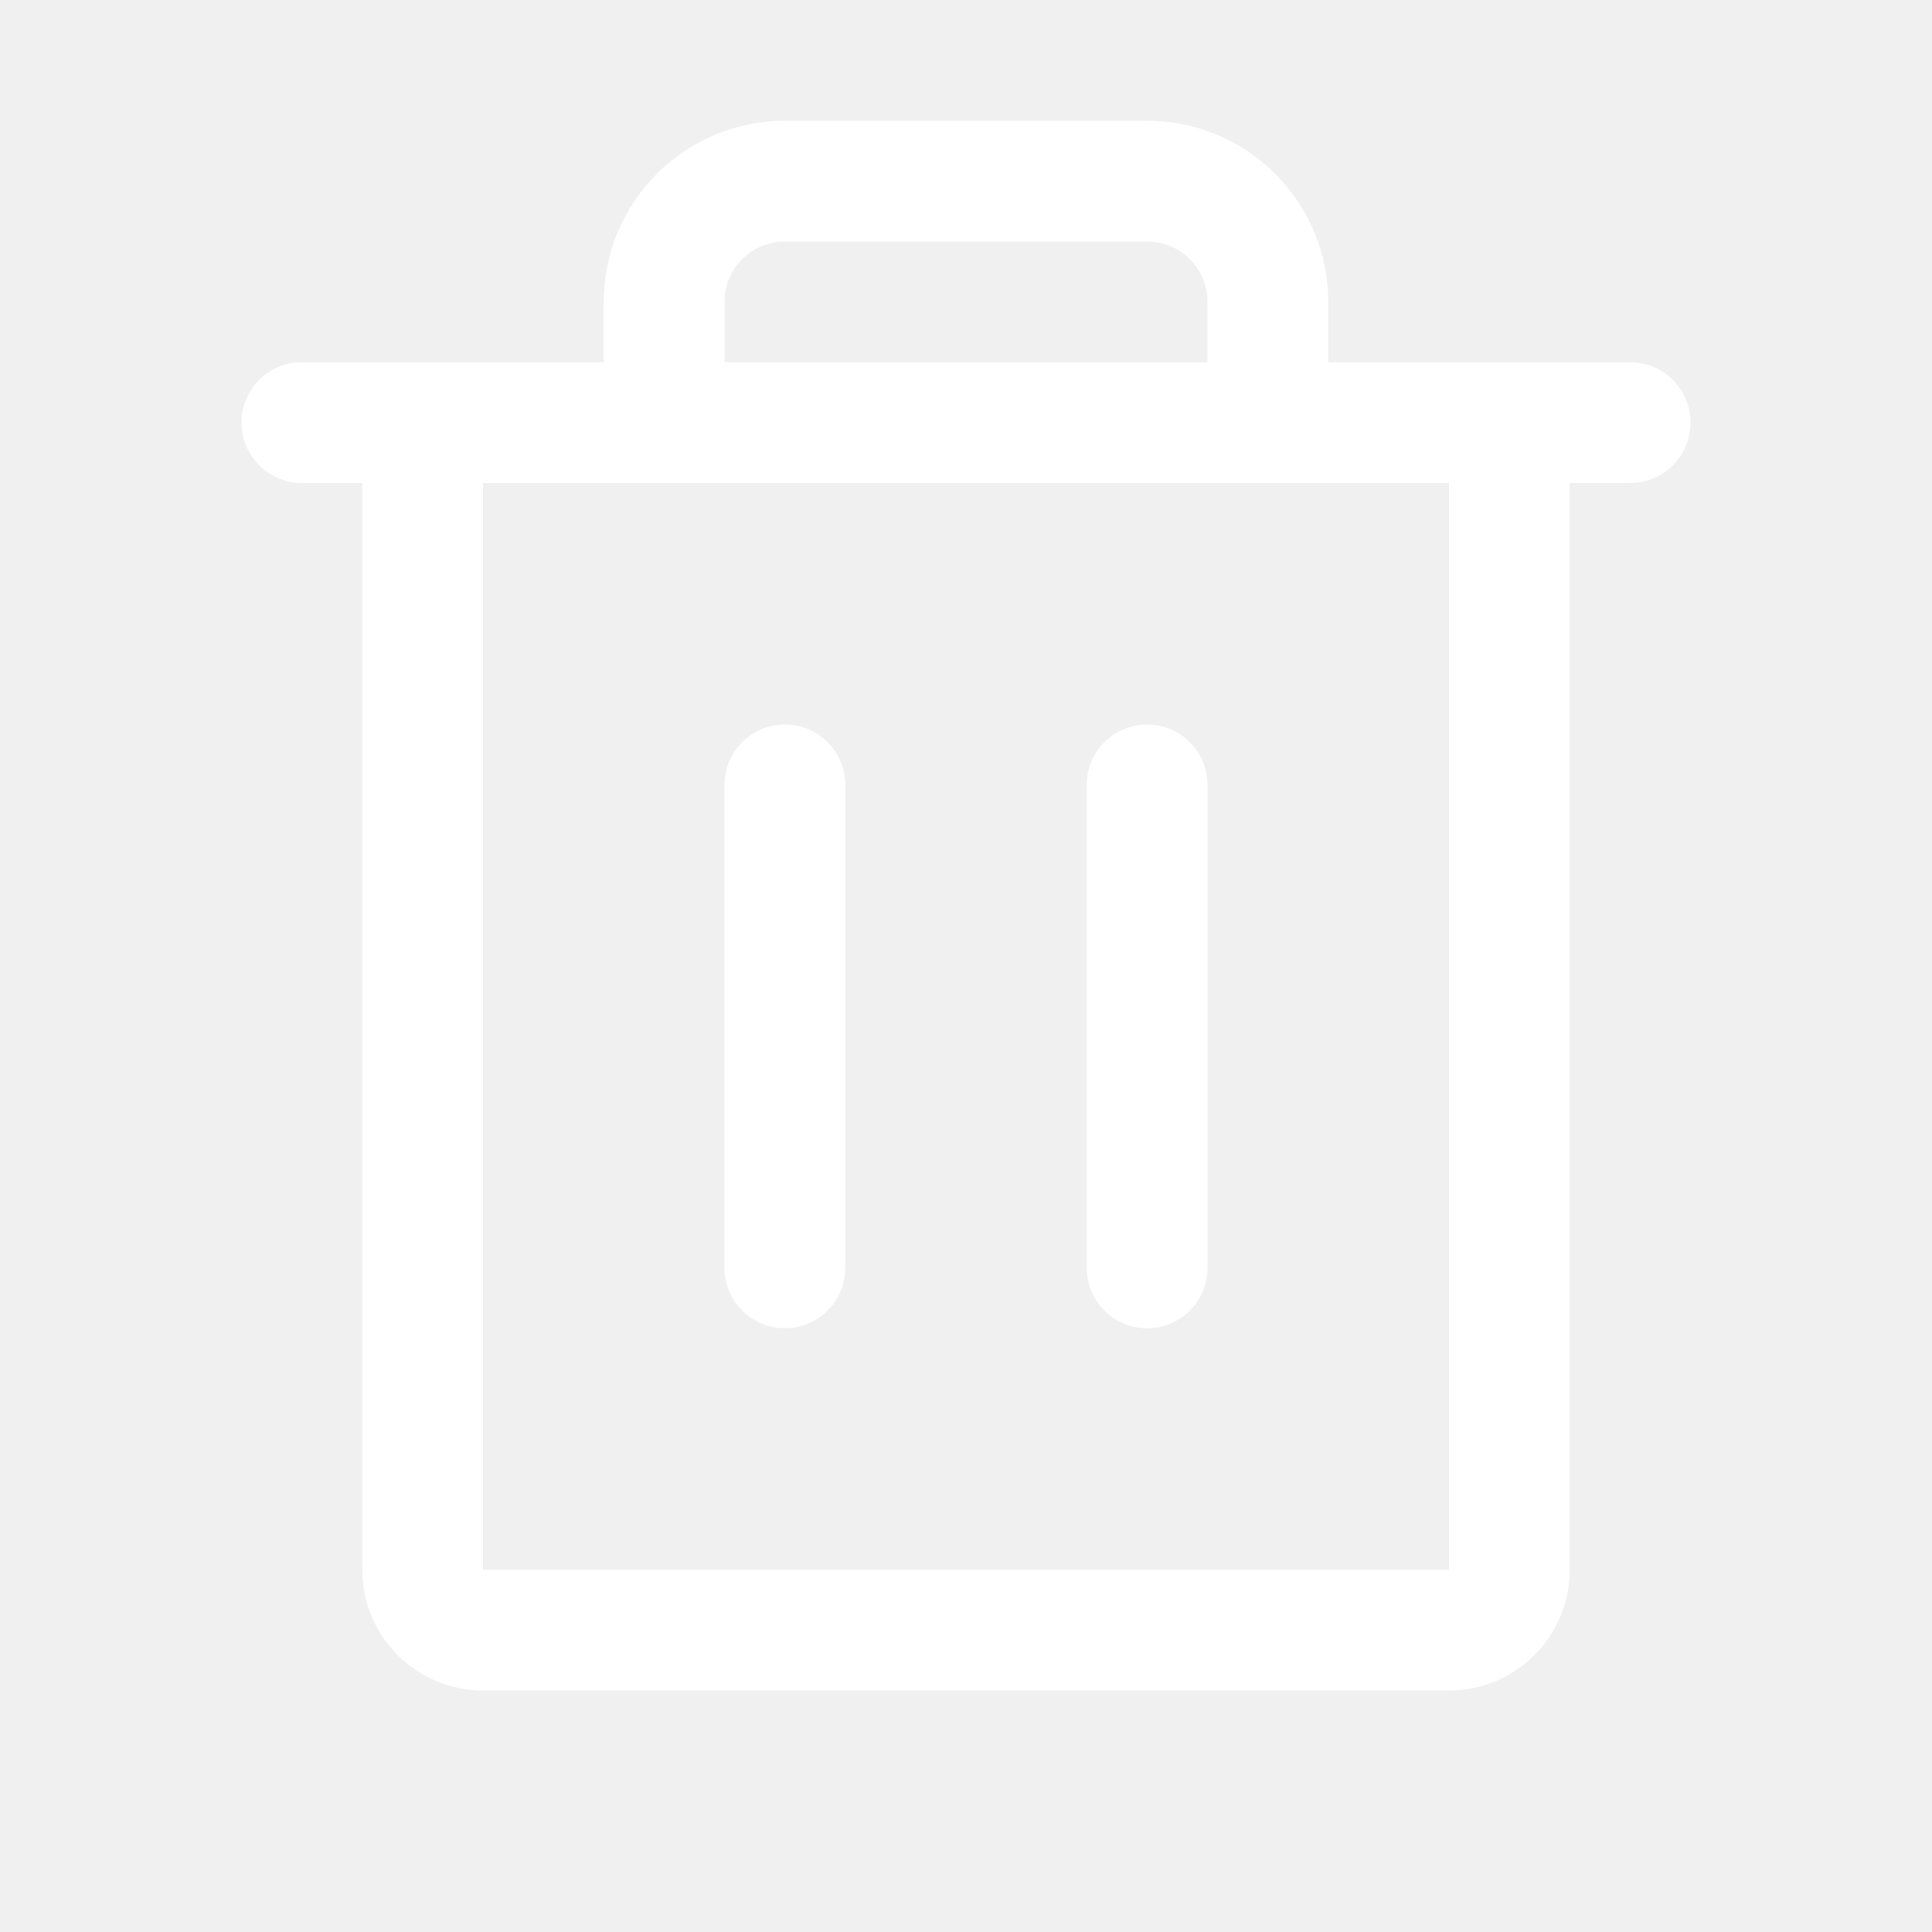
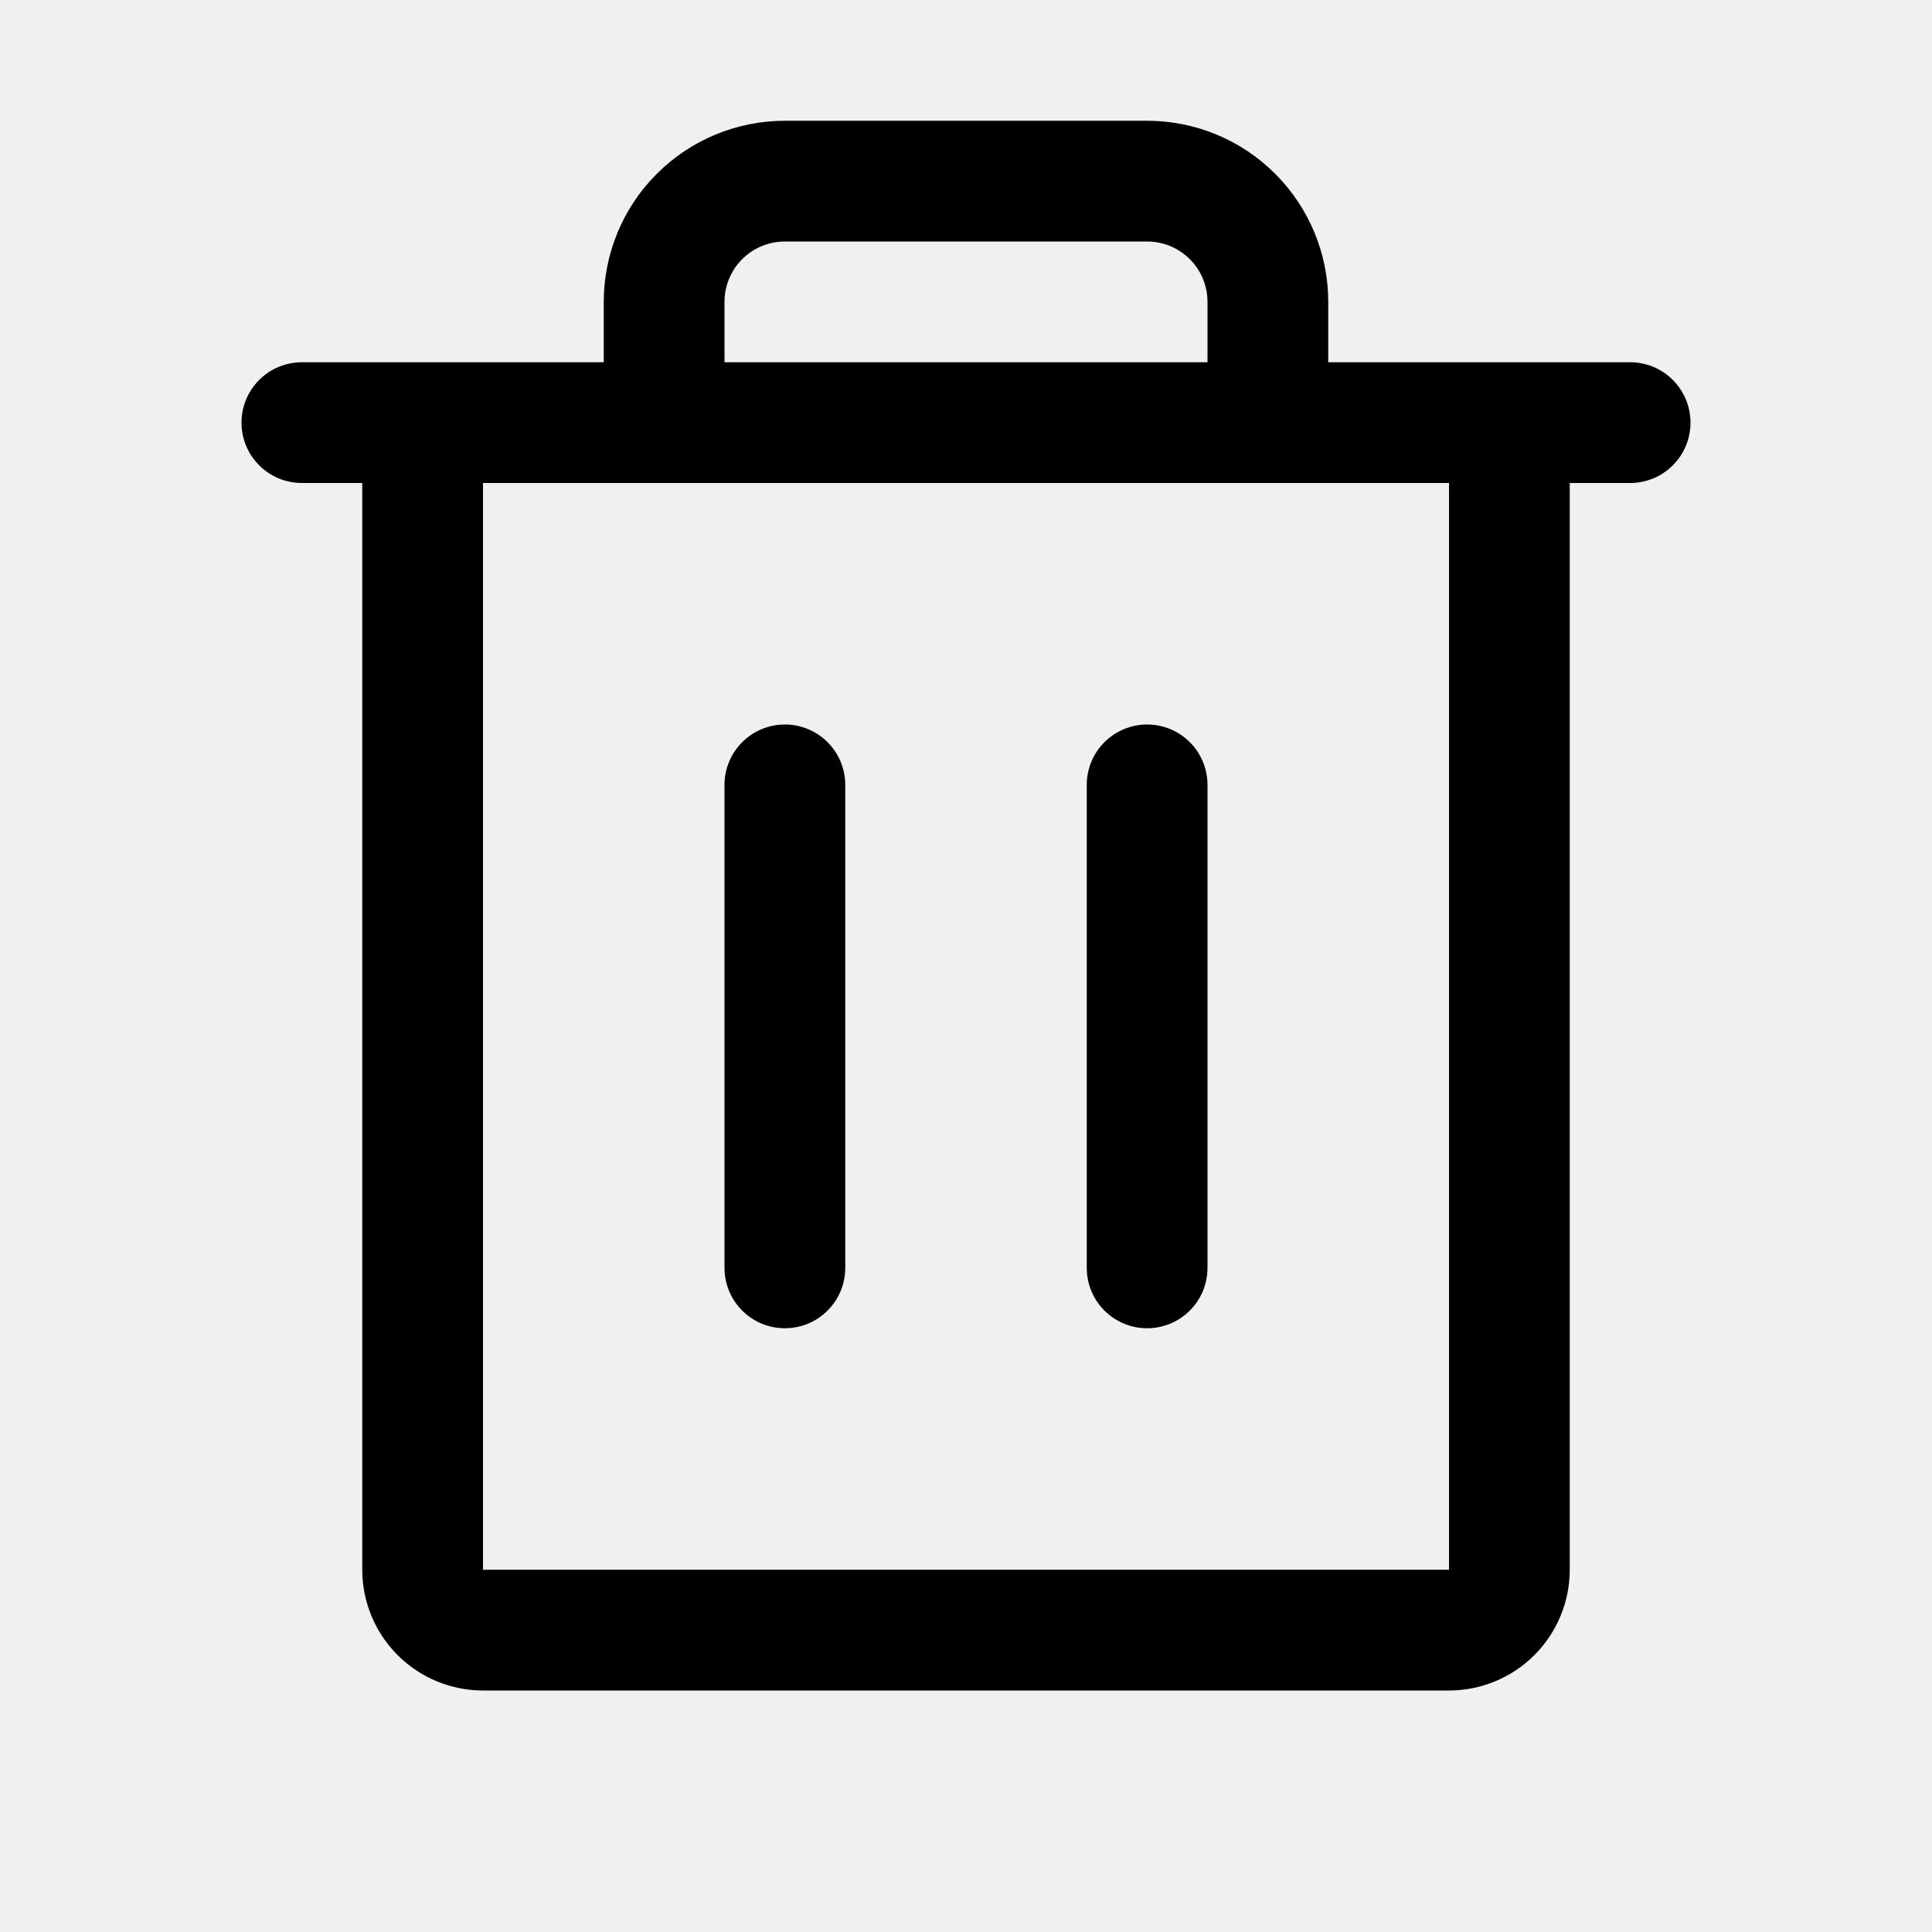
- <svg xmlns="http://www.w3.org/2000/svg" width="32" height="32" viewBox="0 0 32 32" fill="none">
-   <path d="M27 6H22V5C22 4.204 21.684 3.441 21.121 2.879C20.559 2.316 19.796 2 19 2H13C12.204 2 11.441 2.316 10.879 2.879C10.316 3.441 10 4.204 10 5V6H5C4.735 6 4.48 6.105 4.293 6.293C4.105 6.48 4 6.735 4 7C4 7.265 4.105 7.52 4.293 7.707C4.48 7.895 4.735 8 5 8H6V26C6 26.53 6.211 27.039 6.586 27.414C6.961 27.789 7.47 28 8 28H24C24.53 28 25.039 27.789 25.414 27.414C25.789 27.039 26 26.53 26 26V8H27C27.265 8 27.52 7.895 27.707 7.707C27.895 7.52 28 7.265 28 7C28 6.735 27.895 6.48 27.707 6.293C27.52 6.105 27.265 6 27 6ZM12 5C12 4.735 12.105 4.48 12.293 4.293C12.48 4.105 12.735 4 13 4H19C19.265 4 19.52 4.105 19.707 4.293C19.895 4.48 20 4.735 20 5V6H12V5ZM24 26H8V8H24V26ZM14 13V21C14 21.265 13.895 21.52 13.707 21.707C13.52 21.895 13.265 22 13 22C12.735 22 12.48 21.895 12.293 21.707C12.105 21.52 12 21.265 12 21V13C12 12.735 12.105 12.48 12.293 12.293C12.48 12.105 12.735 12 13 12C13.265 12 13.52 12.105 13.707 12.293C13.895 12.48 14 12.735 14 13ZM20 13V21C20 21.265 19.895 21.52 19.707 21.707C19.52 21.895 19.265 22 19 22C18.735 22 18.48 21.895 18.293 21.707C18.105 21.52 18 21.265 18 21V13C18 12.735 18.105 12.48 18.293 12.293C18.48 12.105 18.735 12 19 12C19.265 12 19.52 12.105 19.707 12.293C19.895 12.48 20 12.735 20 13Z" fill="white" />
+ <svg xmlns="http://www.w3.org/2000/svg" width="32" height="32" viewBox="0 0 32 32">
+   <path d="M27 6H22V5C22 4.204 21.684 3.441 21.121 2.879C20.559 2.316 19.796 2 19 2H13C12.204 2 11.441 2.316 10.879 2.879C10.316 3.441 10 4.204 10 5V6H5C4.735 6 4.48 6.105 4.293 6.293C4.105 6.48 4 6.735 4 7C4 7.265 4.105 7.52 4.293 7.707C4.48 7.895 4.735 8 5 8H6V26C6 26.53 6.211 27.039 6.586 27.414C6.961 27.789 7.47 28 8 28H24C24.53 28 25.039 27.789 25.414 27.414C25.789 27.039 26 26.53 26 26V8H27C27.265 8 27.52 7.895 27.707 7.707C27.895 7.52 28 7.265 28 7C28 6.735 27.895 6.48 27.707 6.293C27.52 6.105 27.265 6 27 6ZM12 5C12 4.735 12.105 4.48 12.293 4.293C12.48 4.105 12.735 4 13 4H19C19.265 4 19.52 4.105 19.707 4.293C19.895 4.48 20 4.735 20 5V6H12V5ZM24 26H8V8H24V26ZM14 13V21C14 21.265 13.895 21.52 13.707 21.707C13.52 21.895 13.265 22 13 22C12.735 22 12.48 21.895 12.293 21.707C12.105 21.52 12 21.265 12 21V13C12 12.735 12.105 12.48 12.293 12.293C12.48 12.105 12.735 12 13 12C13.265 12 13.52 12.105 13.707 12.293C13.895 12.48 14 12.735 14 13ZM20 13V21C20 21.265 19.895 21.52 19.707 21.707C19.52 21.895 19.265 22 19 22C18.735 22 18.48 21.895 18.293 21.707C18.105 21.52 18 21.265 18 21V13C18 12.735 18.105 12.48 18.293 12.293C18.48 12.105 18.735 12 19 12C19.265 12 19.52 12.105 19.707 12.293C19.895 12.48 20 12.735 20 13Z" />
</svg>
